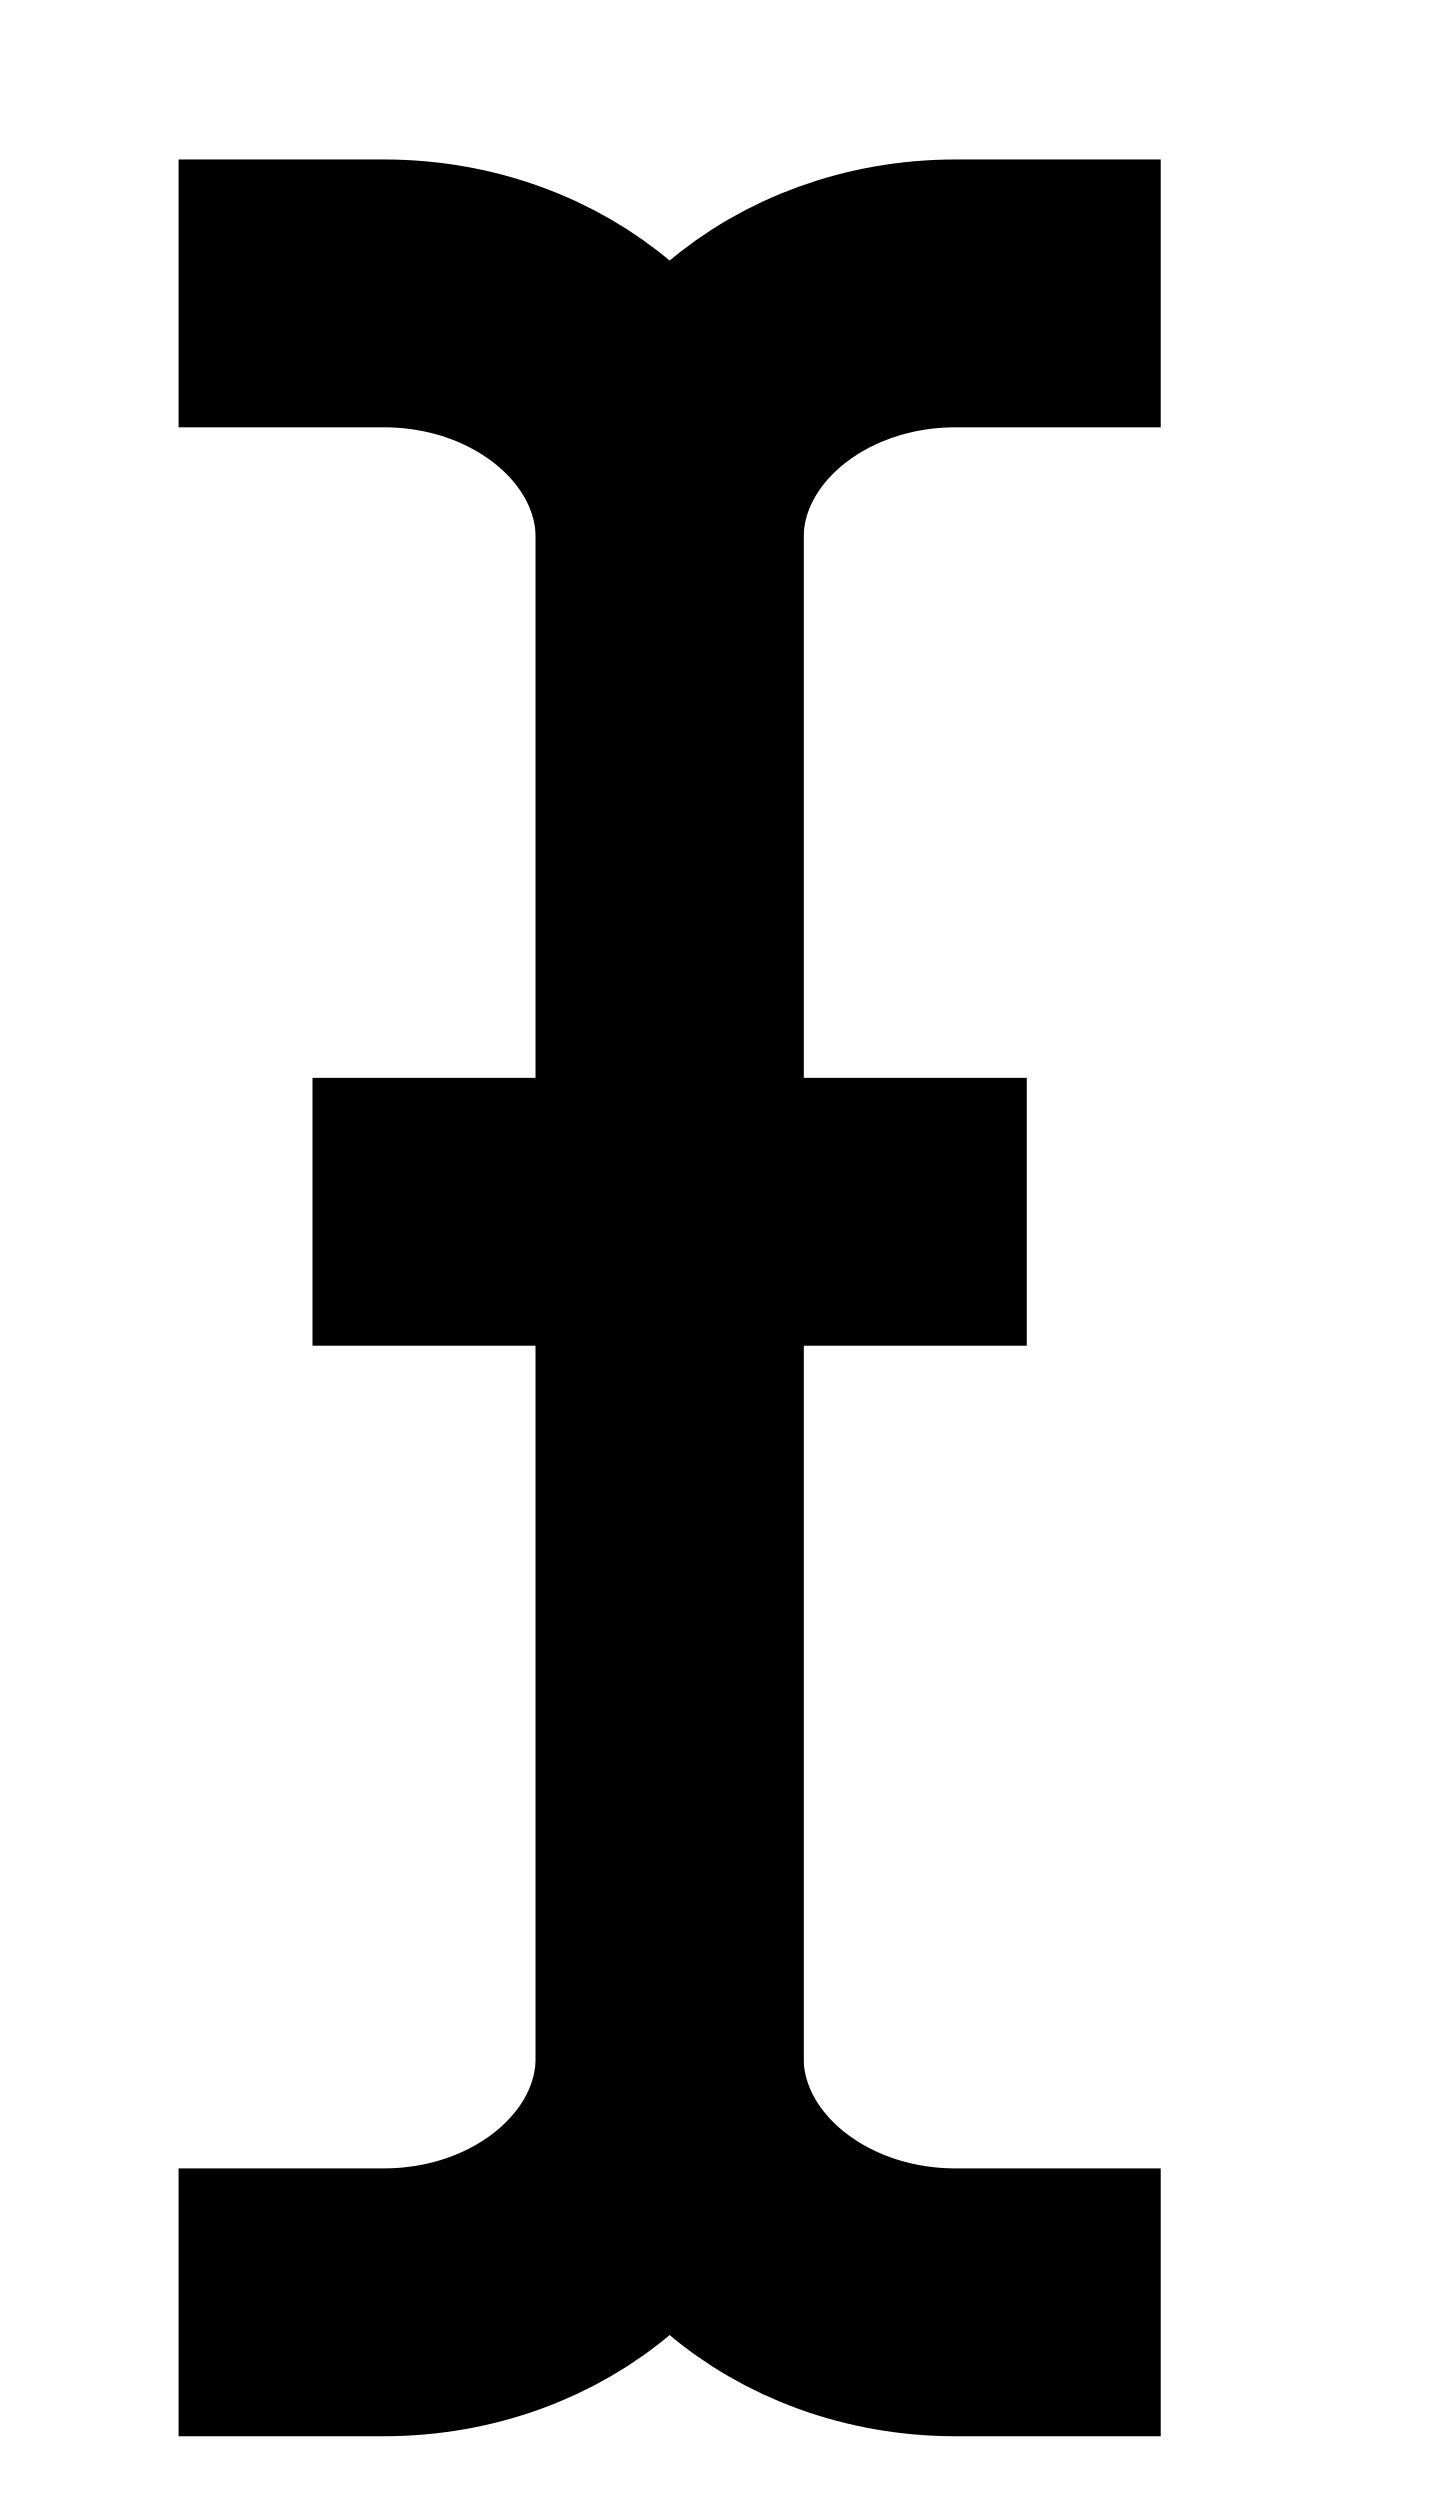
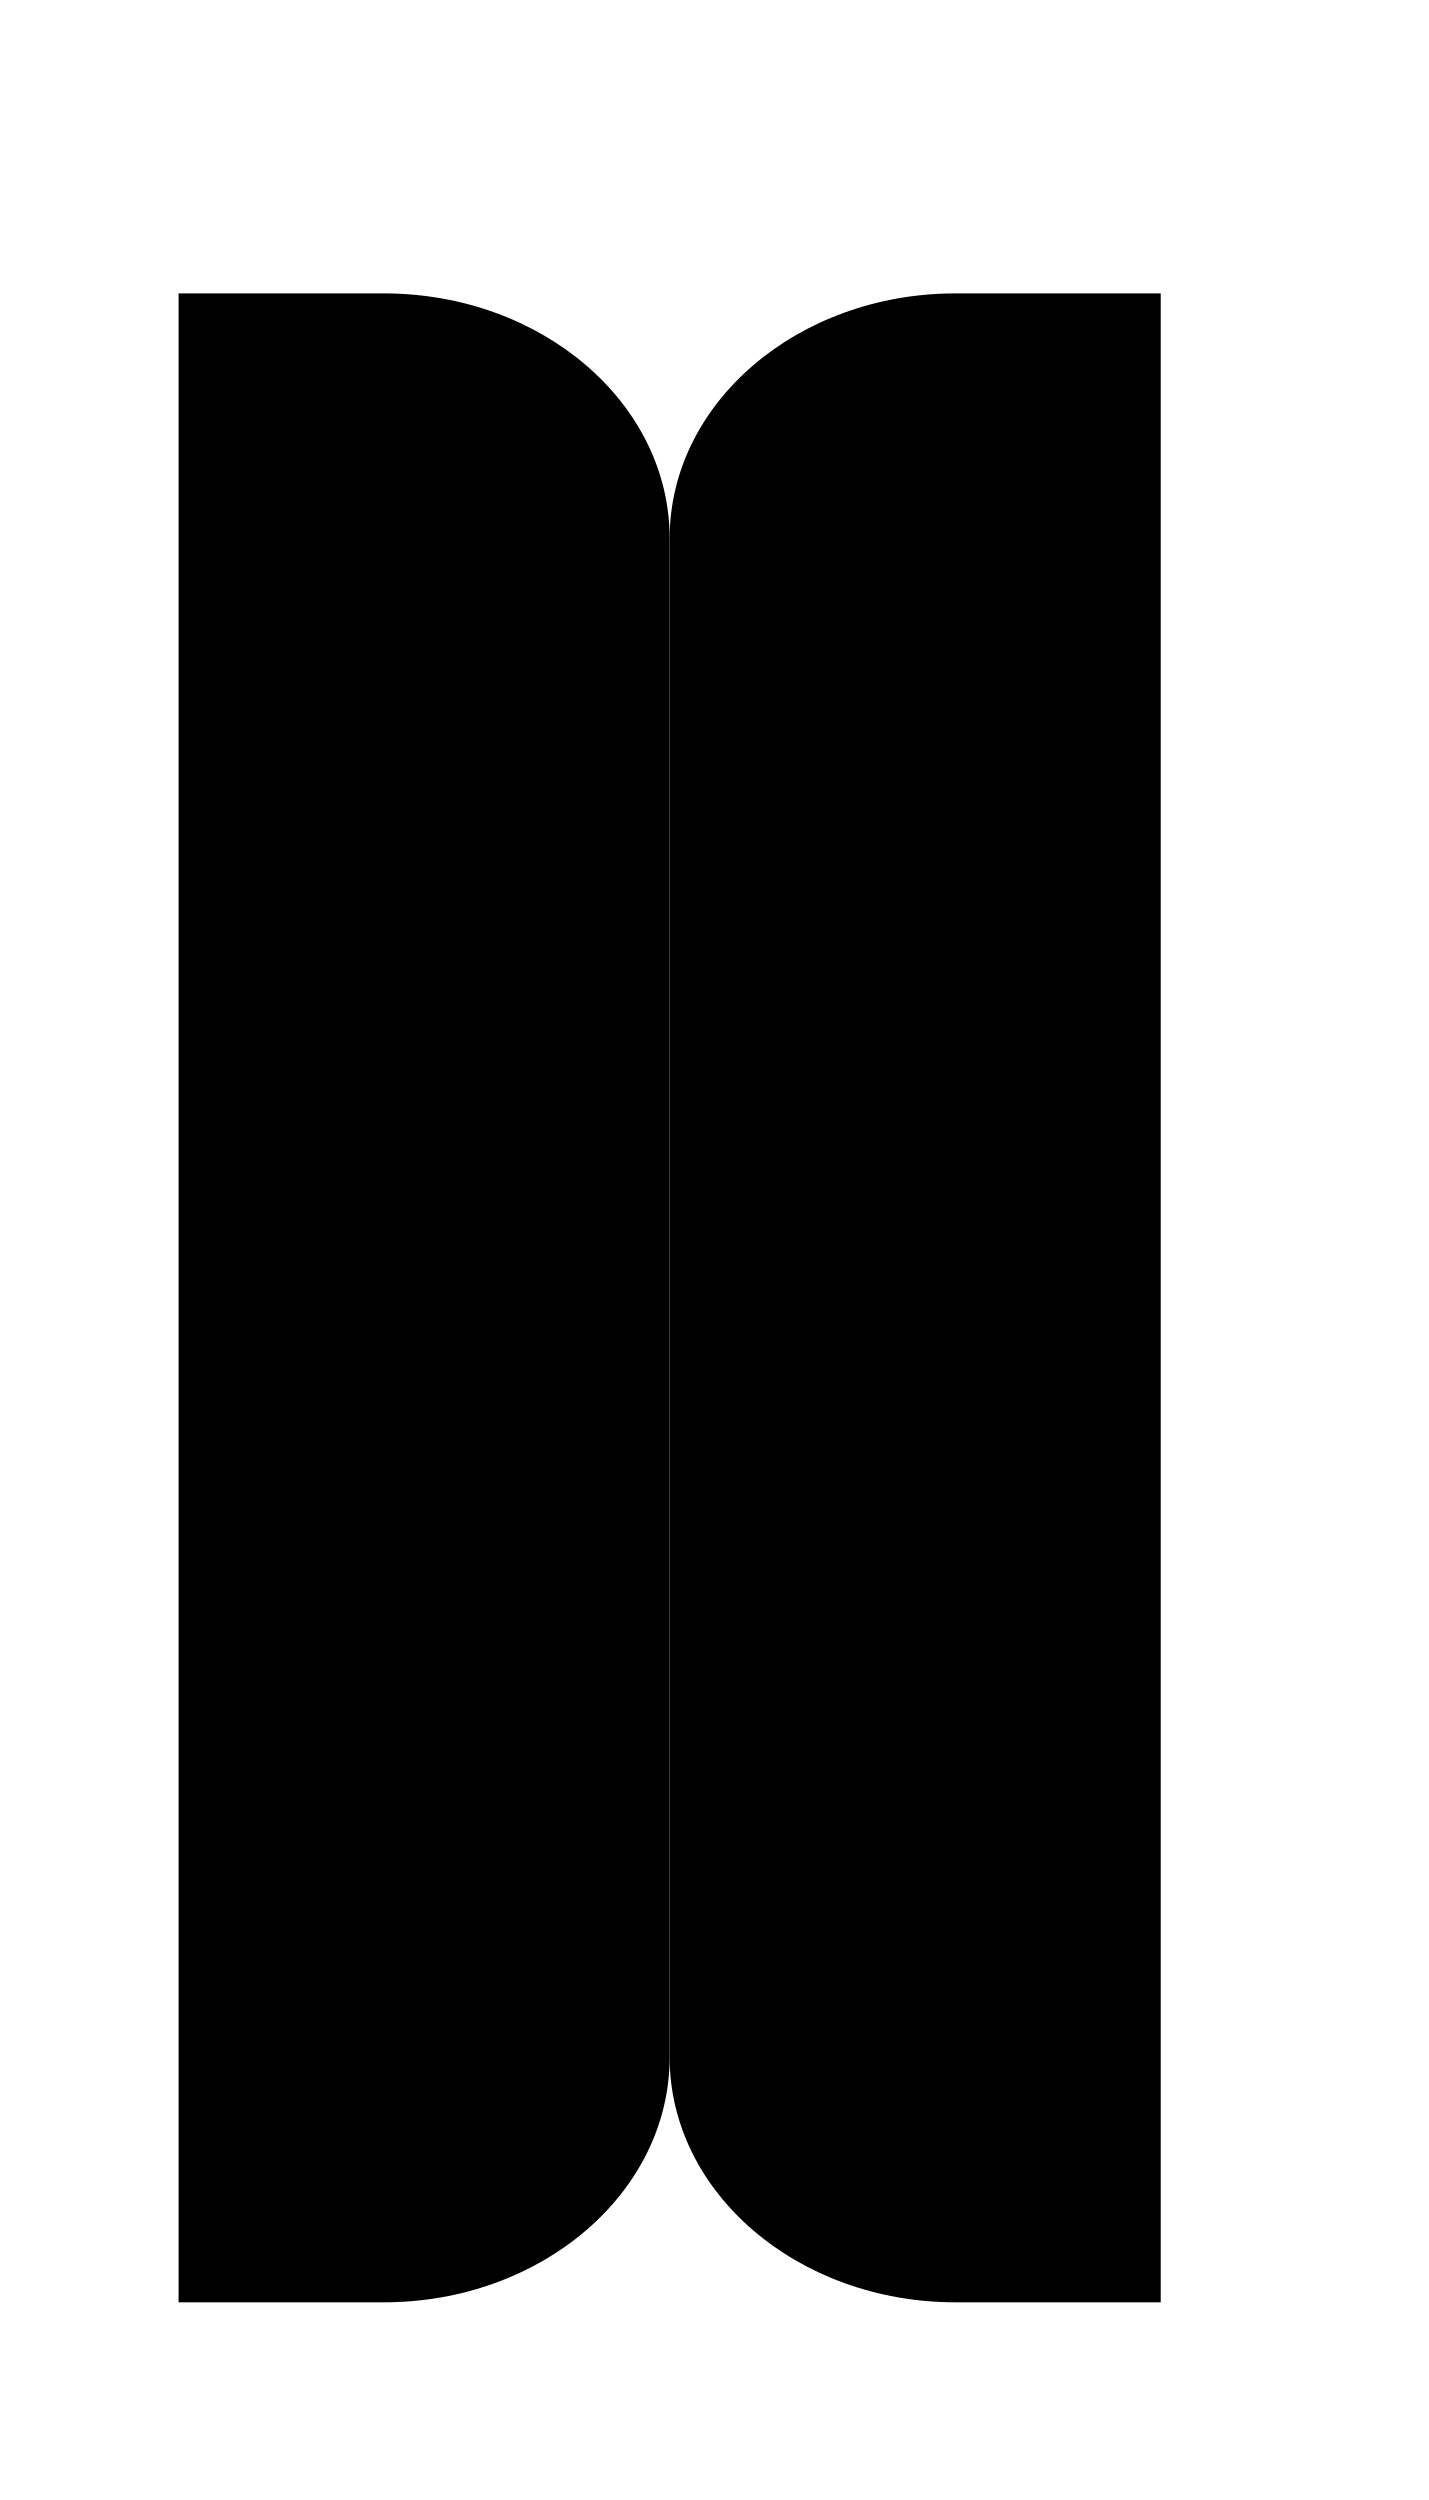
<svg xmlns="http://www.w3.org/2000/svg" width="8px" height="14px" viewBox="-1 -1 8 14" version="1.1">
-   <polygon id="Stroke-1" stroke="#000000" stroke-width="1.5" fill="none" points="4.75 5.786 2.75 5.786 0.75 5.786 2.75 5.786" />
-   <path d="M0,0.643 L1.149,0.643 C2.033,0.643 2.75,1.257 2.75,2.015 L2.75,10.521 C2.75,11.278 2.033,11.893 1.149,11.893 L0,11.893" id="Stroke-3" stroke="#000000" stroke-width="1.5" fill="none" />
-   <path d="M5.5,11.893 L4.351,11.893 C3.467,11.893 2.75,11.278 2.75,10.521 L2.75,2.015 C2.75,1.257 3.467,0.643 4.351,0.643 L5.5,0.643" id="Stroke-5" stroke="#000000" stroke-width="1.5" fill="none" />
+   <polygon points="4.75 5.786 2.75 5.786 0.75 5.786 2.75 5.786" />
+   <path d="M0,0.643 L1.149,0.643 C2.033,0.643 2.75,1.257 2.75,2.015 L2.75,10.521 C2.75,11.278 2.033,11.893 1.149,11.893 L0,11.893" />
+   <path d="M5.5,11.893 L4.351,11.893 C3.467,11.893 2.75,11.278 2.75,10.521 L2.75,2.015 C2.75,1.257 3.467,0.643 4.351,0.643 L5.5,0.643" />
</svg>
